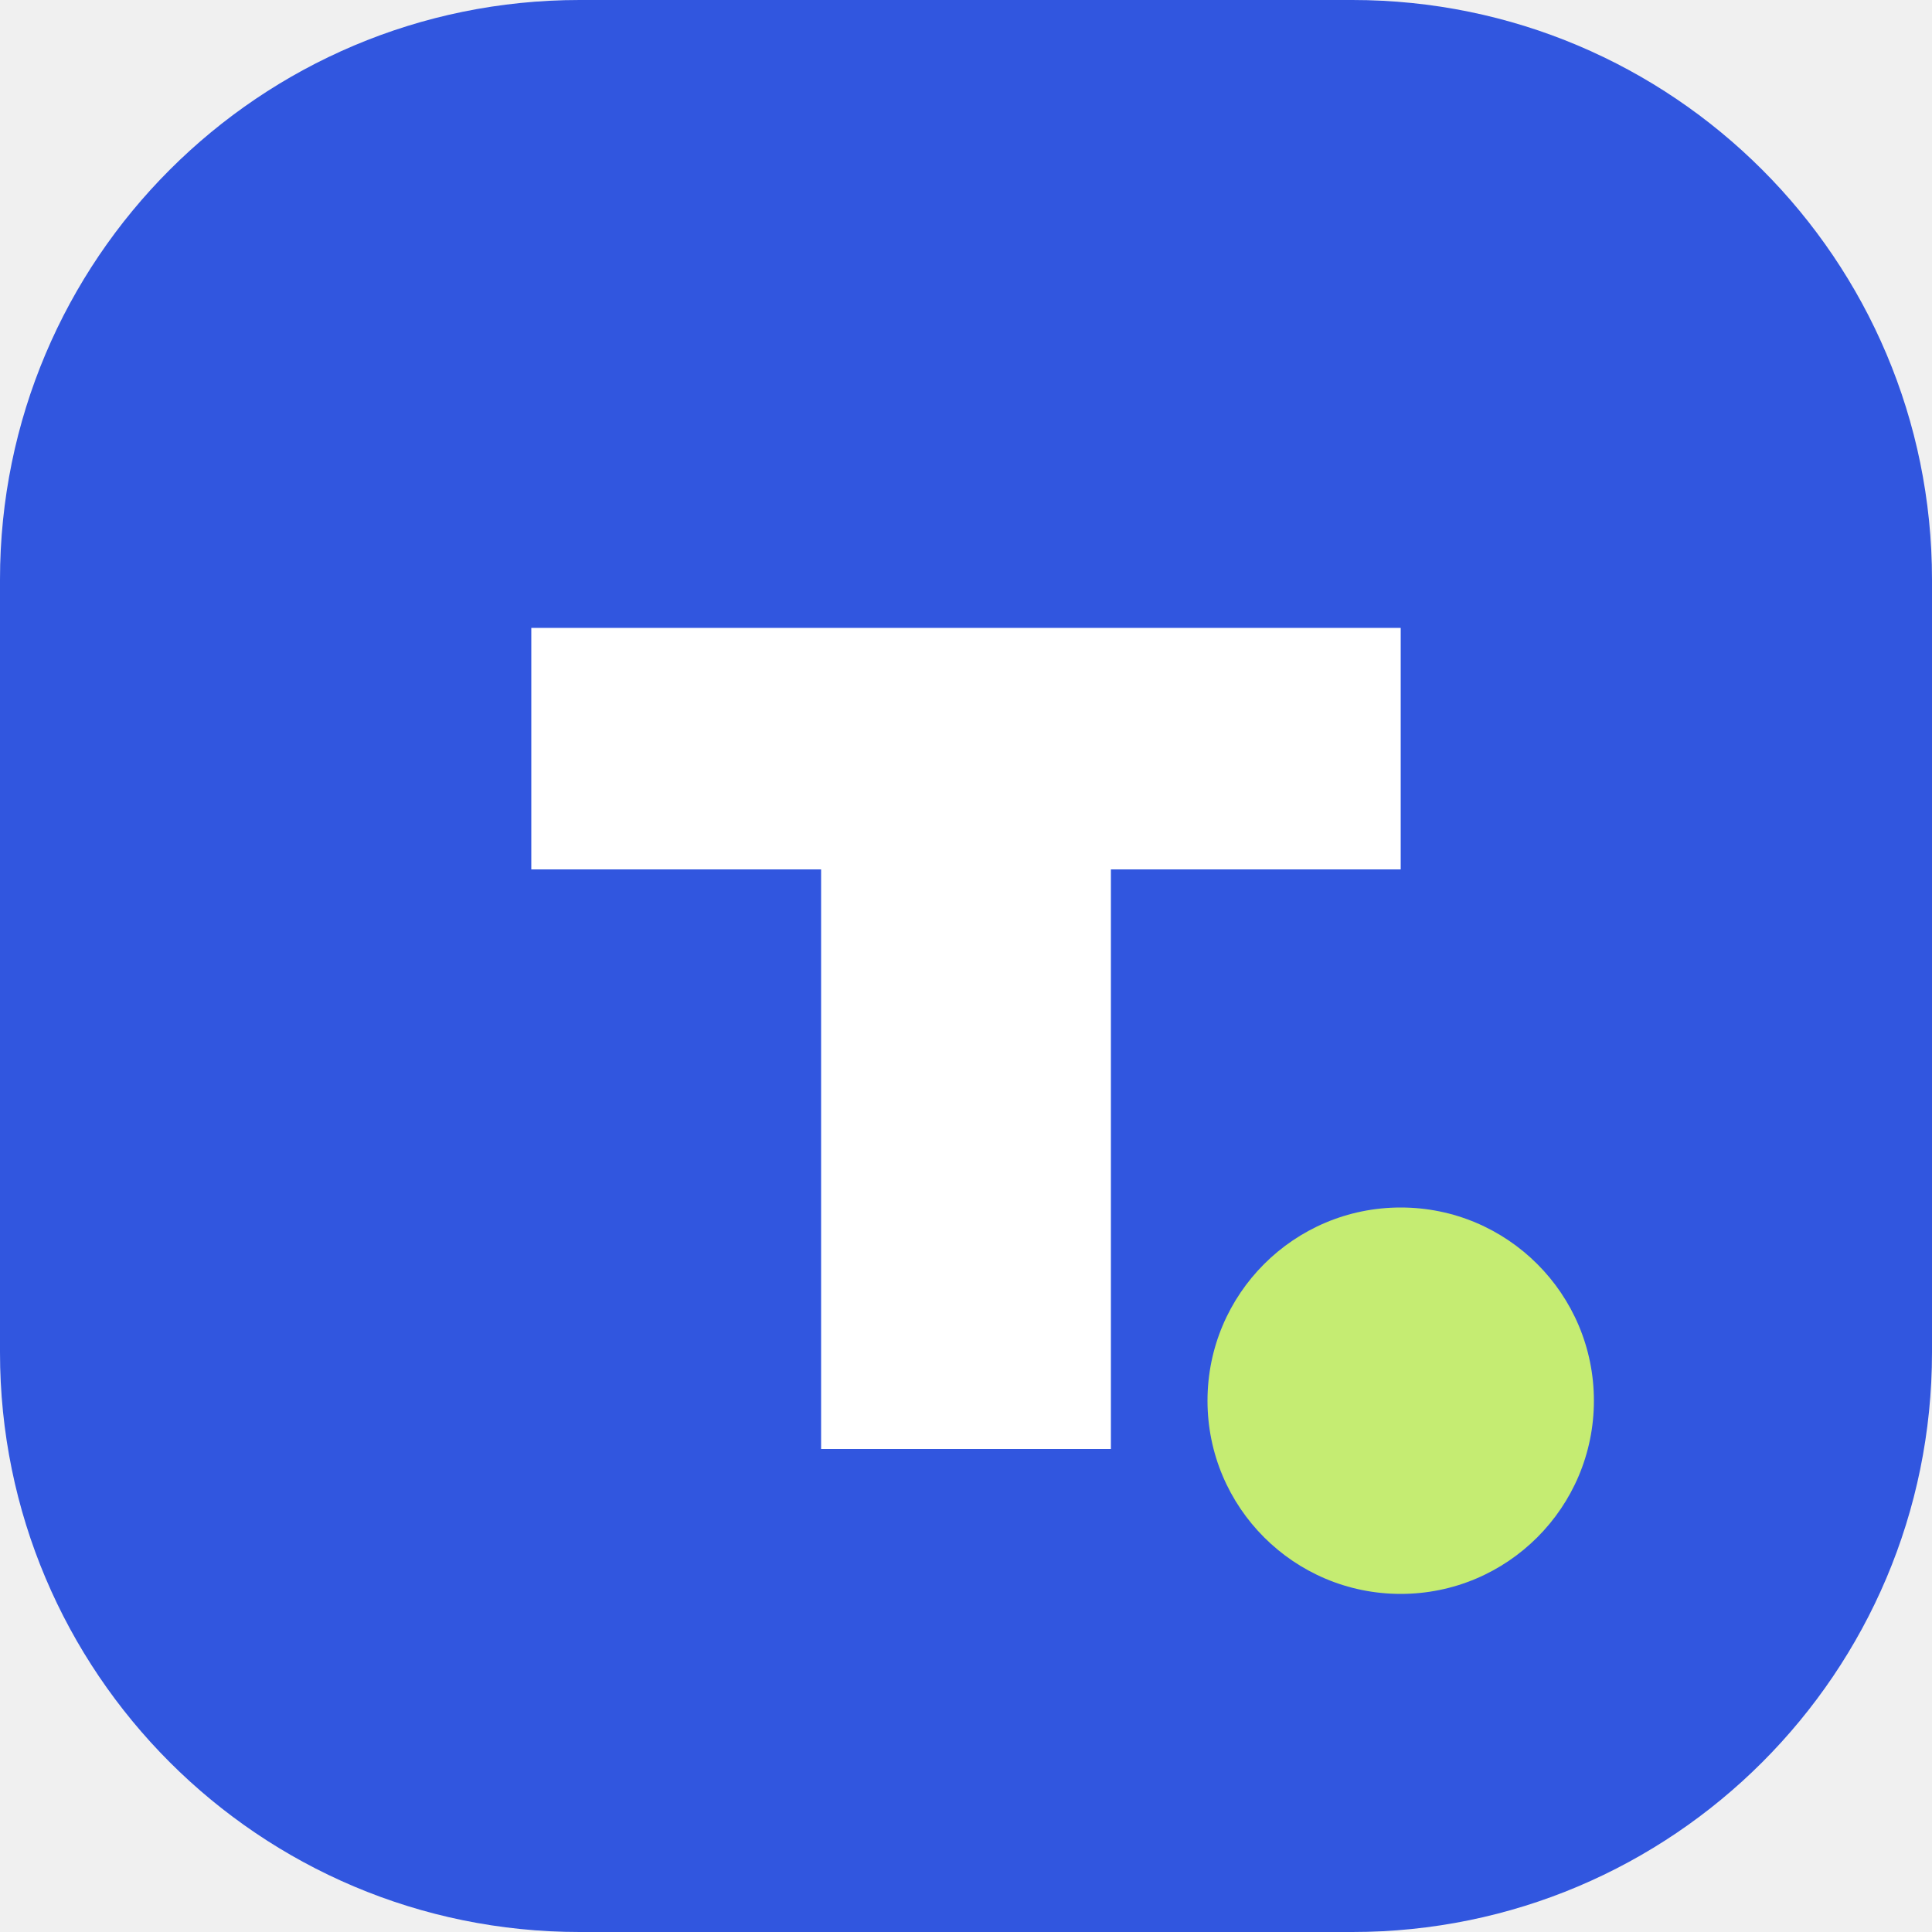
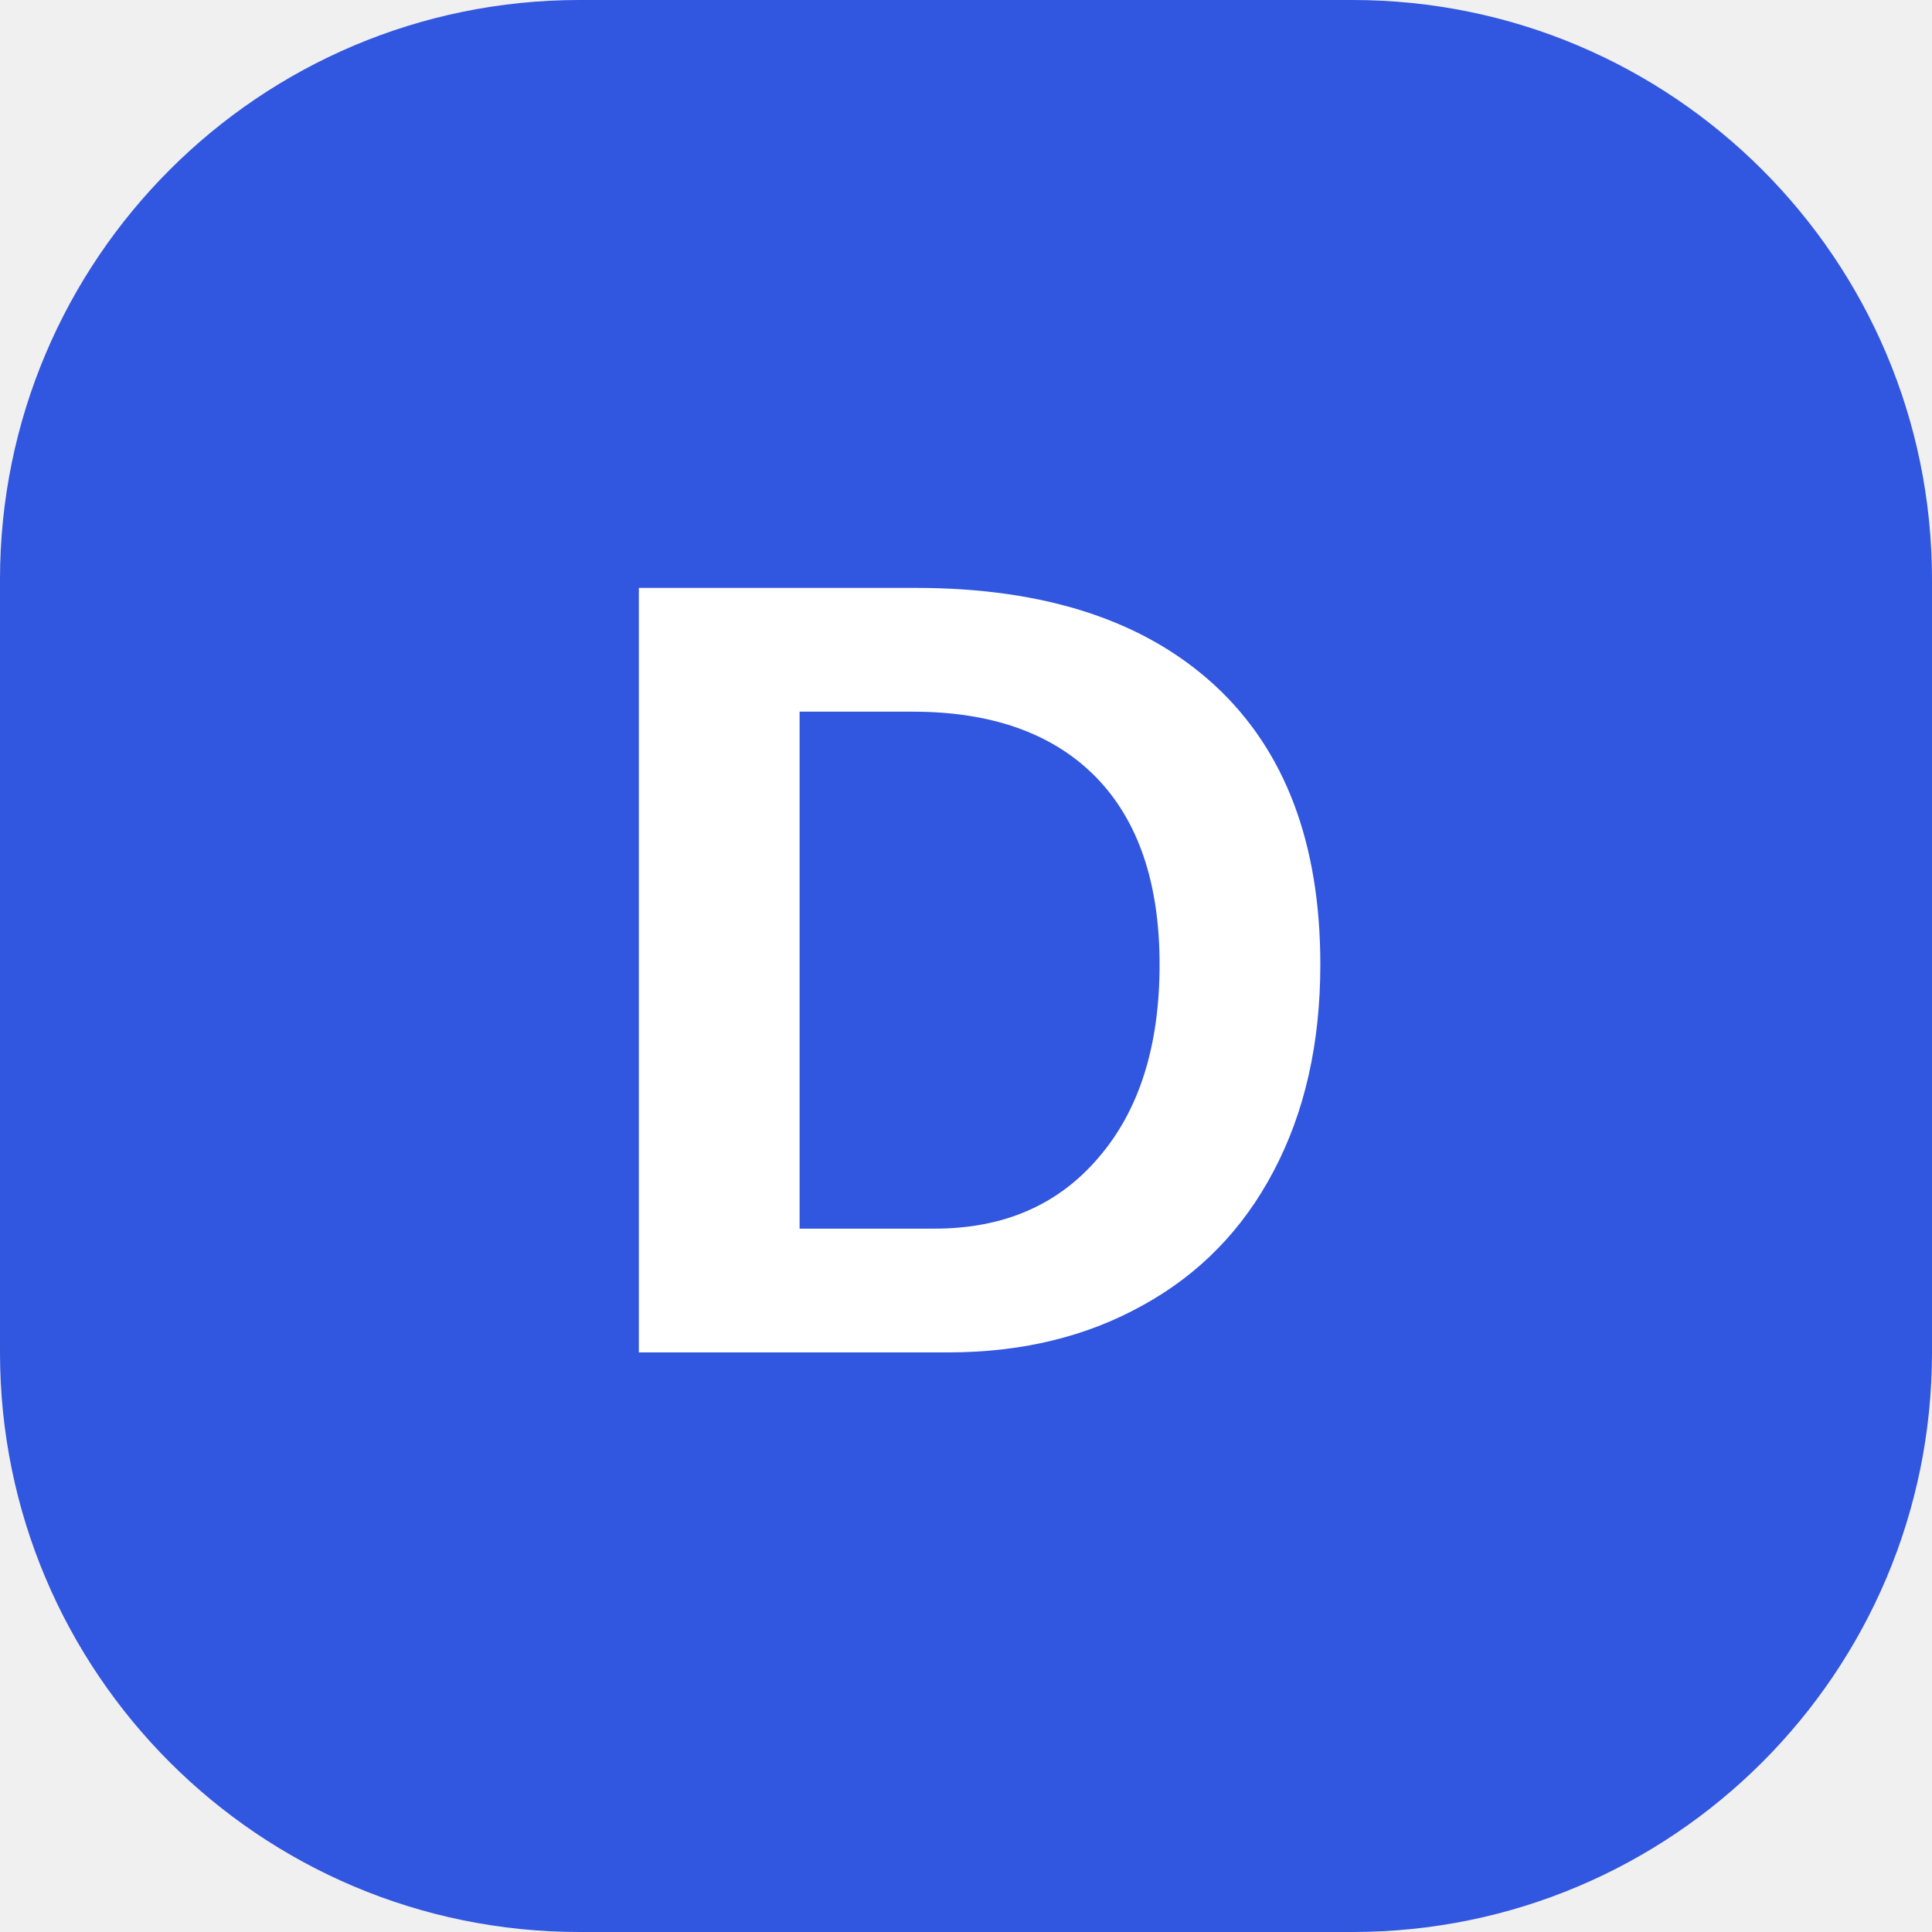
<svg xmlns="http://www.w3.org/2000/svg" viewBox="0 0 40 40">
  <rect width="40" height="40" rx="12" fill="#3156df" />
-   <path d="M11 13h18v5h-6v12h-6V18h-6z" fill="white" />
-   <circle cx="29" cy="29" r="4" fill="#c5ec72" />
+   <text x="20" y="28" text-anchor="middle" font-family="Arial,sans-serif" font-size="23" font-weight="700" fill="white">D</text>
</svg>
